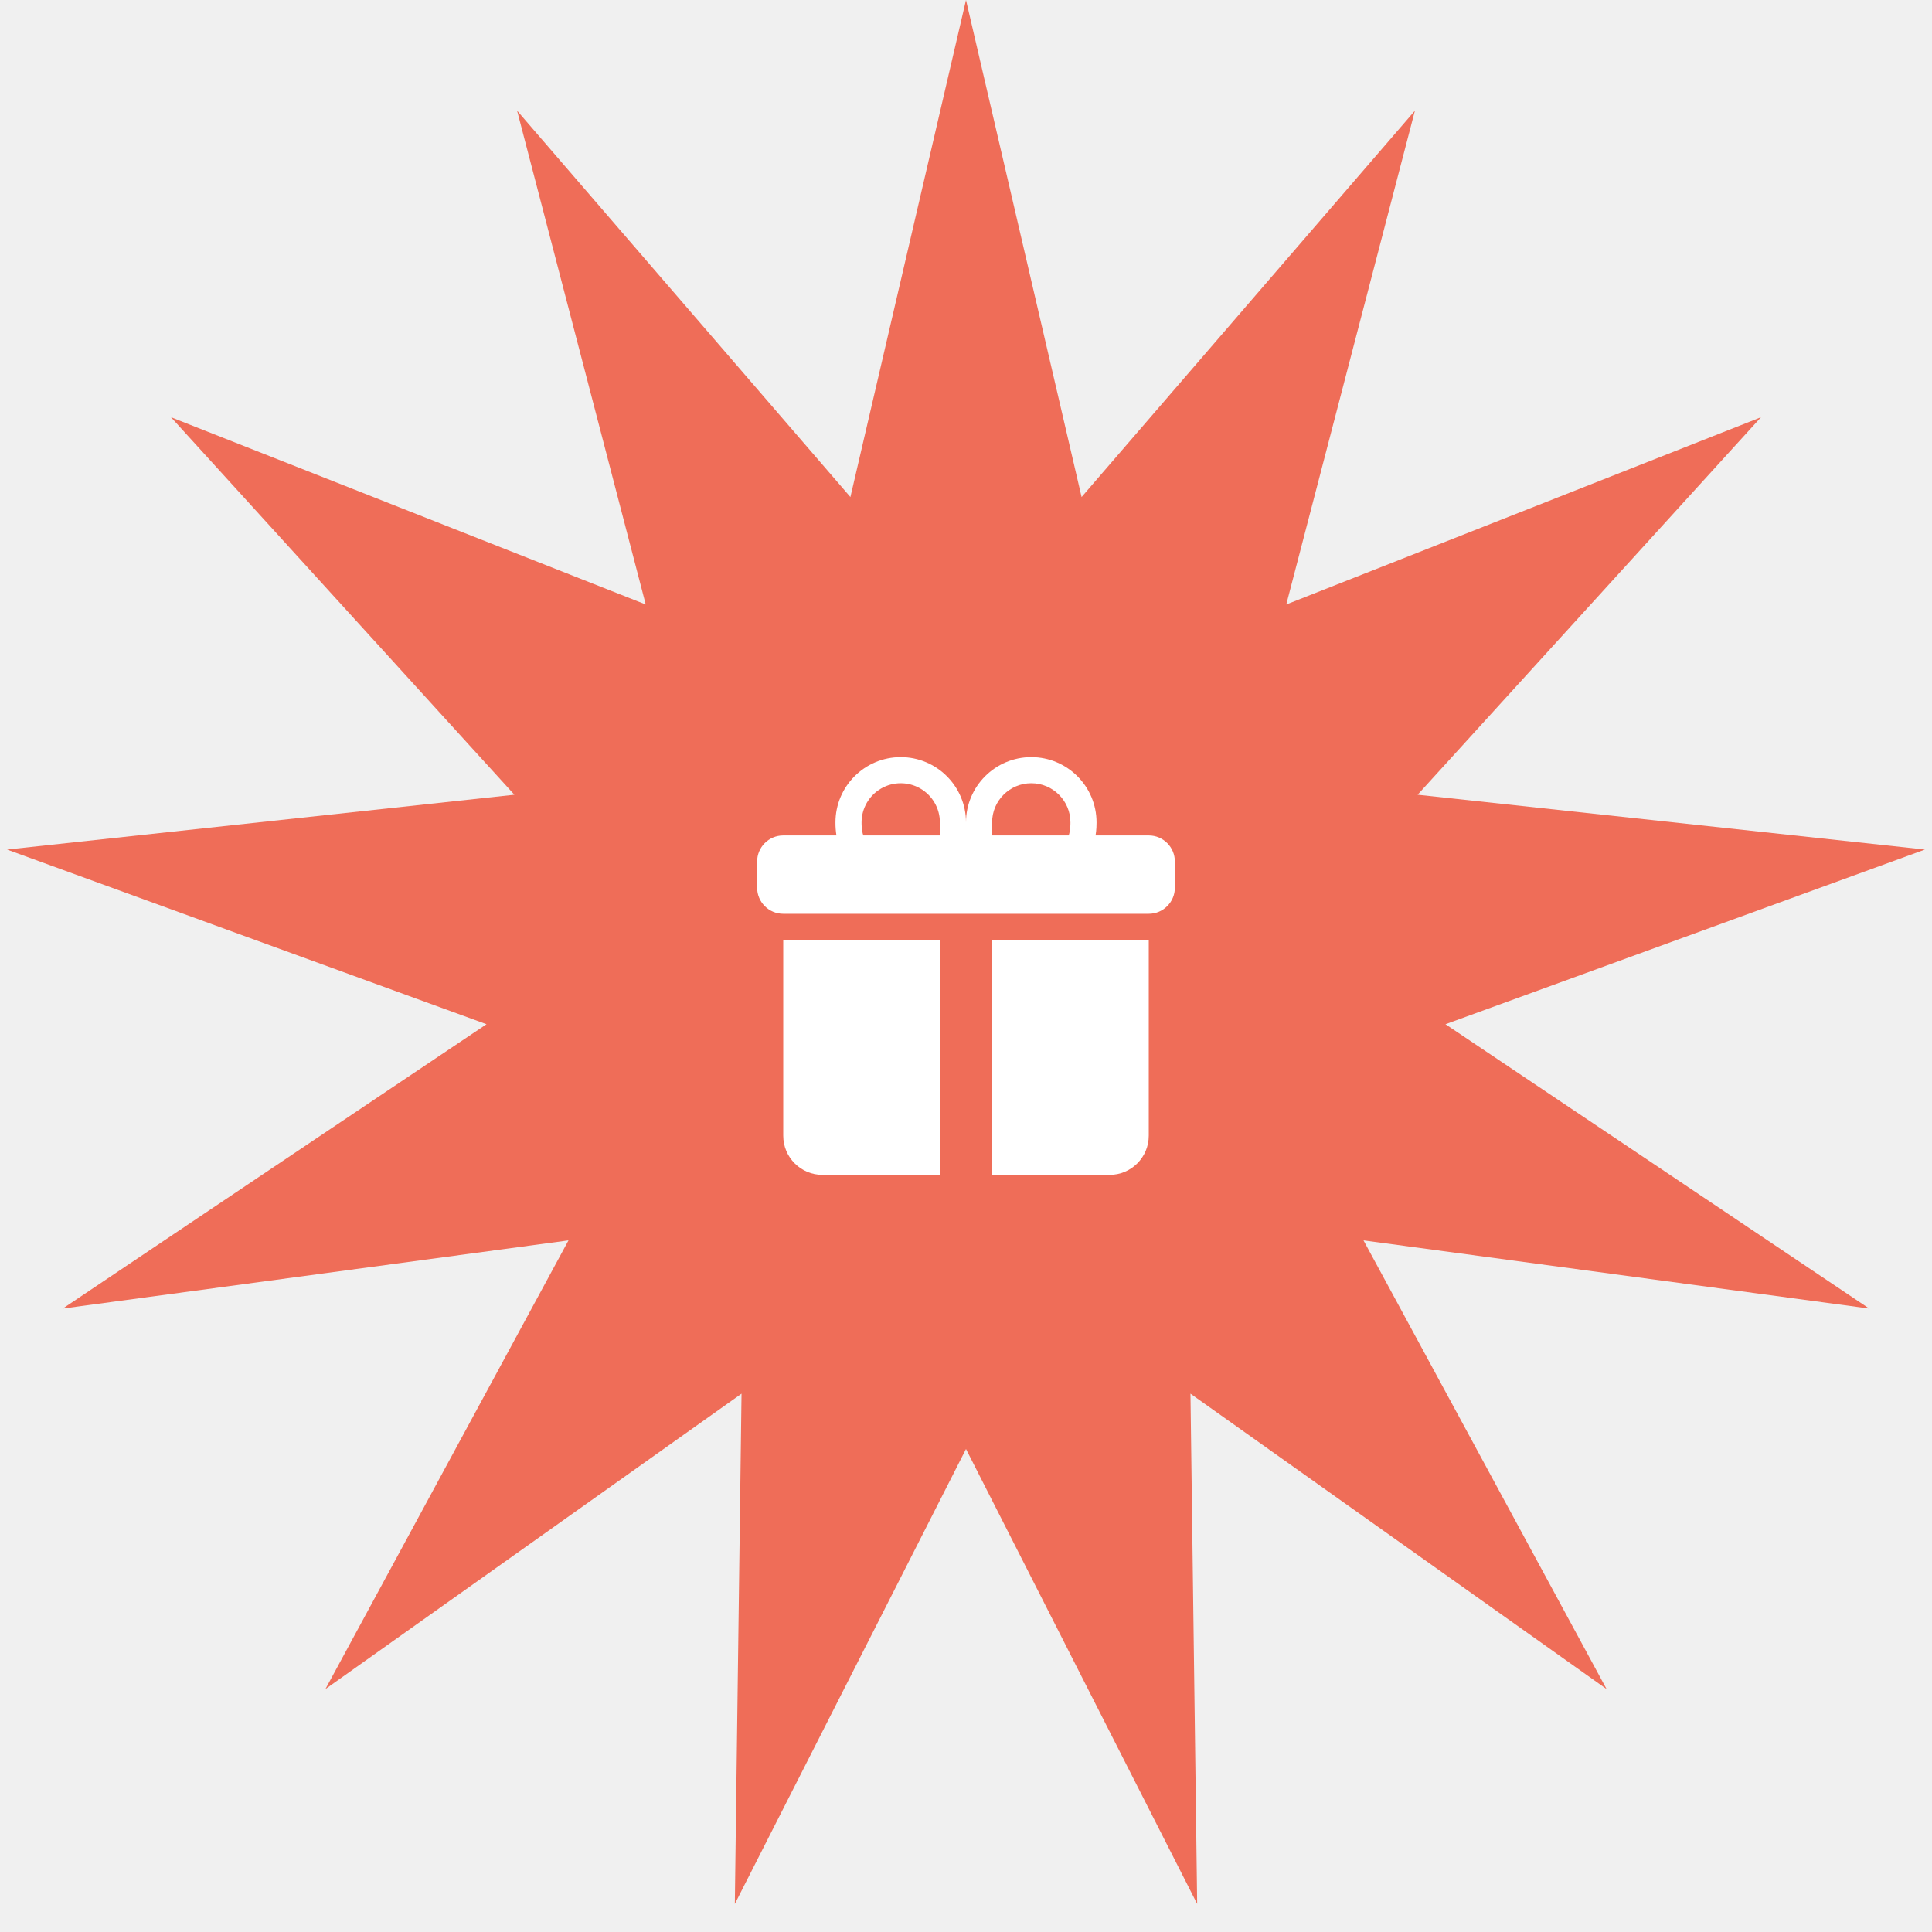
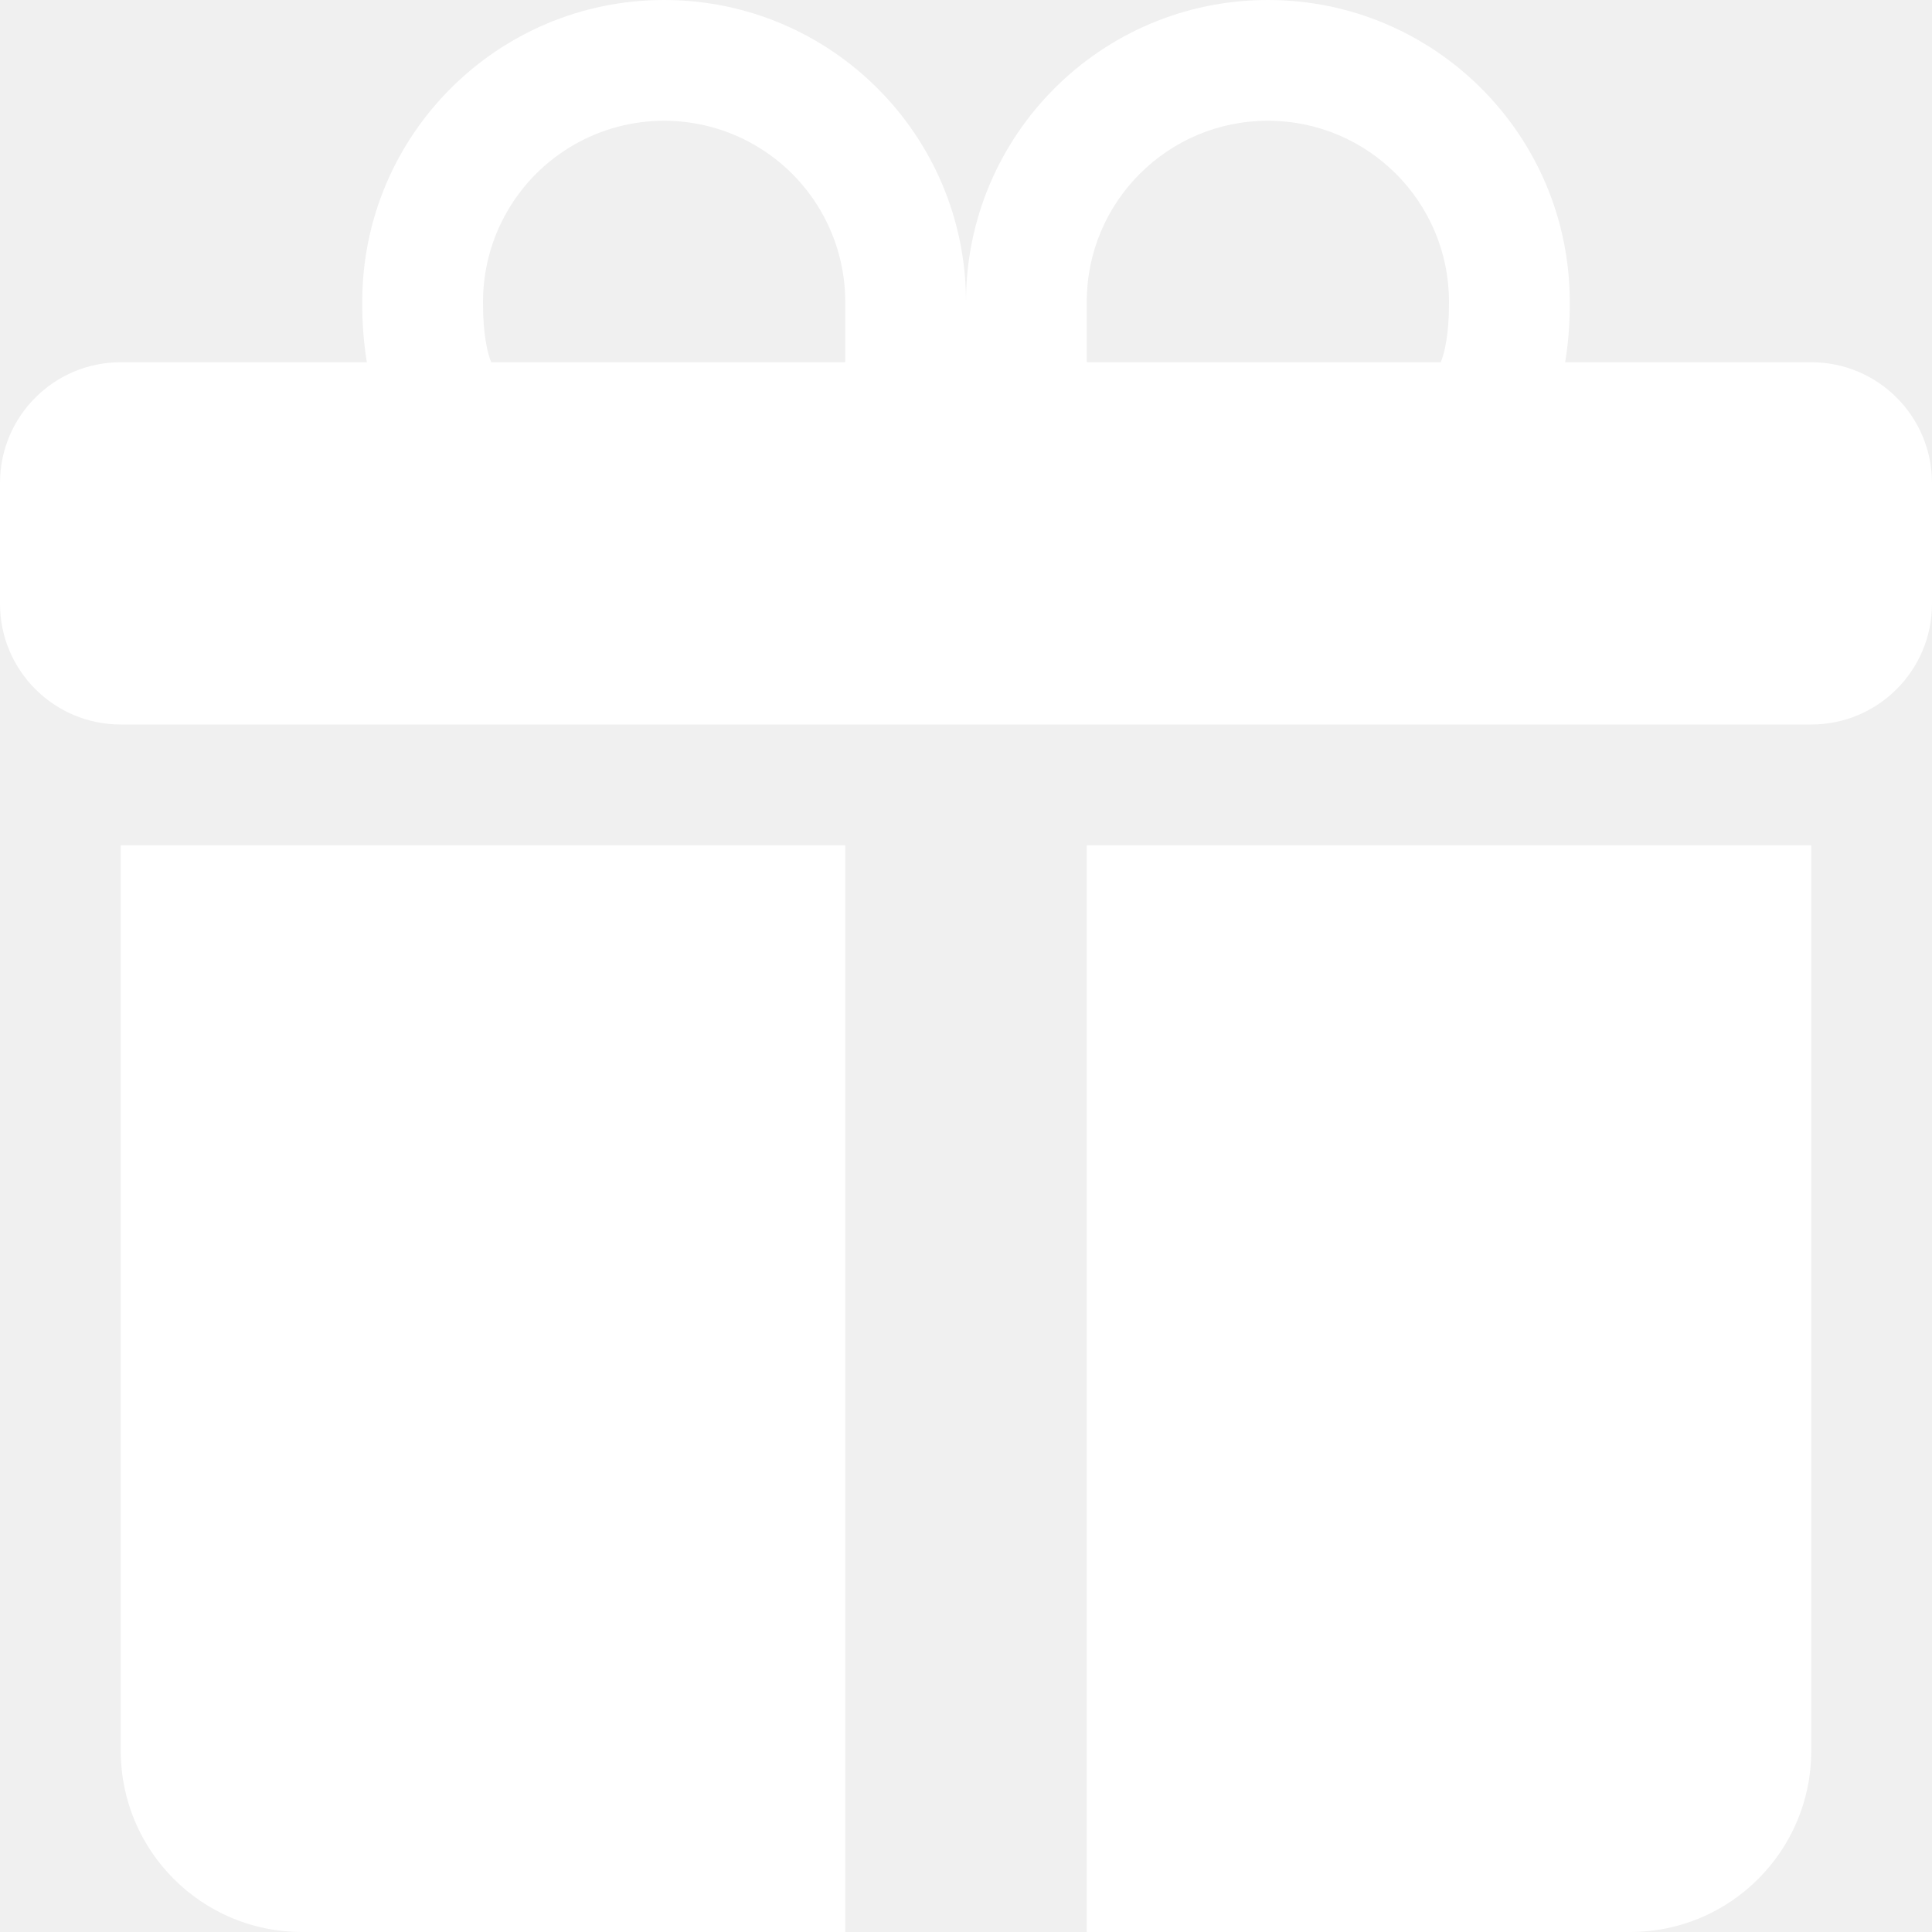
- <svg xmlns="http://www.w3.org/2000/svg" width="148" height="148" viewBox="0 0 148 148" fill="none">
-   <path d="M74 111L56.291 145.85L56.805 106.762L24.929 129.39L43.55 95.018L4.809 100.241L37.27 78.46L0.54 65.08L39.404 60.88L13.099 31.963L49.465 46.305L39.611 8.476L65.145 38.075L74 0L82.855 38.075L108.39 8.476L98.535 46.305L134.901 31.963L108.596 60.88L147.46 65.08L110.73 78.46L143.191 100.241L104.45 95.018L123.071 129.39L91.195 106.762L91.709 145.85L74 111Z" fill="#EF6D58" />
-   <path fill-rule="evenodd" clip-rule="evenodd" d="M64 63C64 60.239 66.239 58 69 58C71.761 58 74 60.239 74 63C74 60.239 76.239 58 79 58C81.761 58 84 60.239 84 63V63.012C84 63.152 84 63.552 83.924 64H88C89.105 64 90 64.895 90 66V68C90 69.105 89.105 70 88 70H60C58.895 70 58 69.105 58 68V66C58 64.895 58.895 64 60 64H64.076C64.023 63.673 63.998 63.343 64 63.012V63ZM66.136 64H72V63C72 61.928 71.428 60.938 70.5 60.402C69.572 59.866 68.428 59.866 67.5 60.402C66.572 60.938 66 61.928 66 63C66 63.17 66.004 63.548 66.09 63.86C66.102 63.908 66.117 63.955 66.136 64ZM81.864 64H76V63C76 61.343 77.343 60 79 60C80.657 60 82 61.343 82 63C82 63.17 81.996 63.548 81.91 63.86C81.898 63.908 81.882 63.954 81.864 64ZM88 72V87C88 88.657 86.657 90 85 90H76V72H88ZM60 87C60 88.657 61.343 90 63 90H72V72H60V87Z" fill="white" />
+ <svg xmlns="http://www.w3.org/2000/svg" width="32" height="32" viewBox="0 0 32 32" fill="none">
+   <path fill-rule="evenodd" clip-rule="evenodd" d="M6 5C6 2.239 8.239 0 11 0C13.761 0 16 2.239 16 5C16 2.239 18.239 0 21 0C23.761 0 26 2.239 26 5V5.012C26 5.152 26 5.552 25.924 6H30C31.105 6 32 6.895 32 8V10C32 11.105 31.105 12 30 12H2C0.895 12 0 11.105 0 10V8C0 6.895 0.895 6 2 6H6.076C6.023 5.673 5.998 5.343 6 5.012V5ZM8.136 6H14V5C14 3.928 13.428 2.938 12.5 2.402C11.572 1.866 10.428 1.866 9.5 2.402C8.572 2.938 8 3.928 8 5C8 5.17 8.004 5.548 8.09 5.86C8.102 5.908 8.117 5.954 8.136 6ZM23.864 6H18V5C18 3.343 19.343 2 21 2C22.657 2 24 3.343 24 5C24 5.17 23.996 5.548 23.91 5.86C23.898 5.908 23.882 5.954 23.864 6ZM30 14V29C30 30.657 28.657 32 27 32H18V14H30ZM2 29C2 30.657 3.343 32 5 32H14V14H2V29Z" fill="white" />
</svg>
